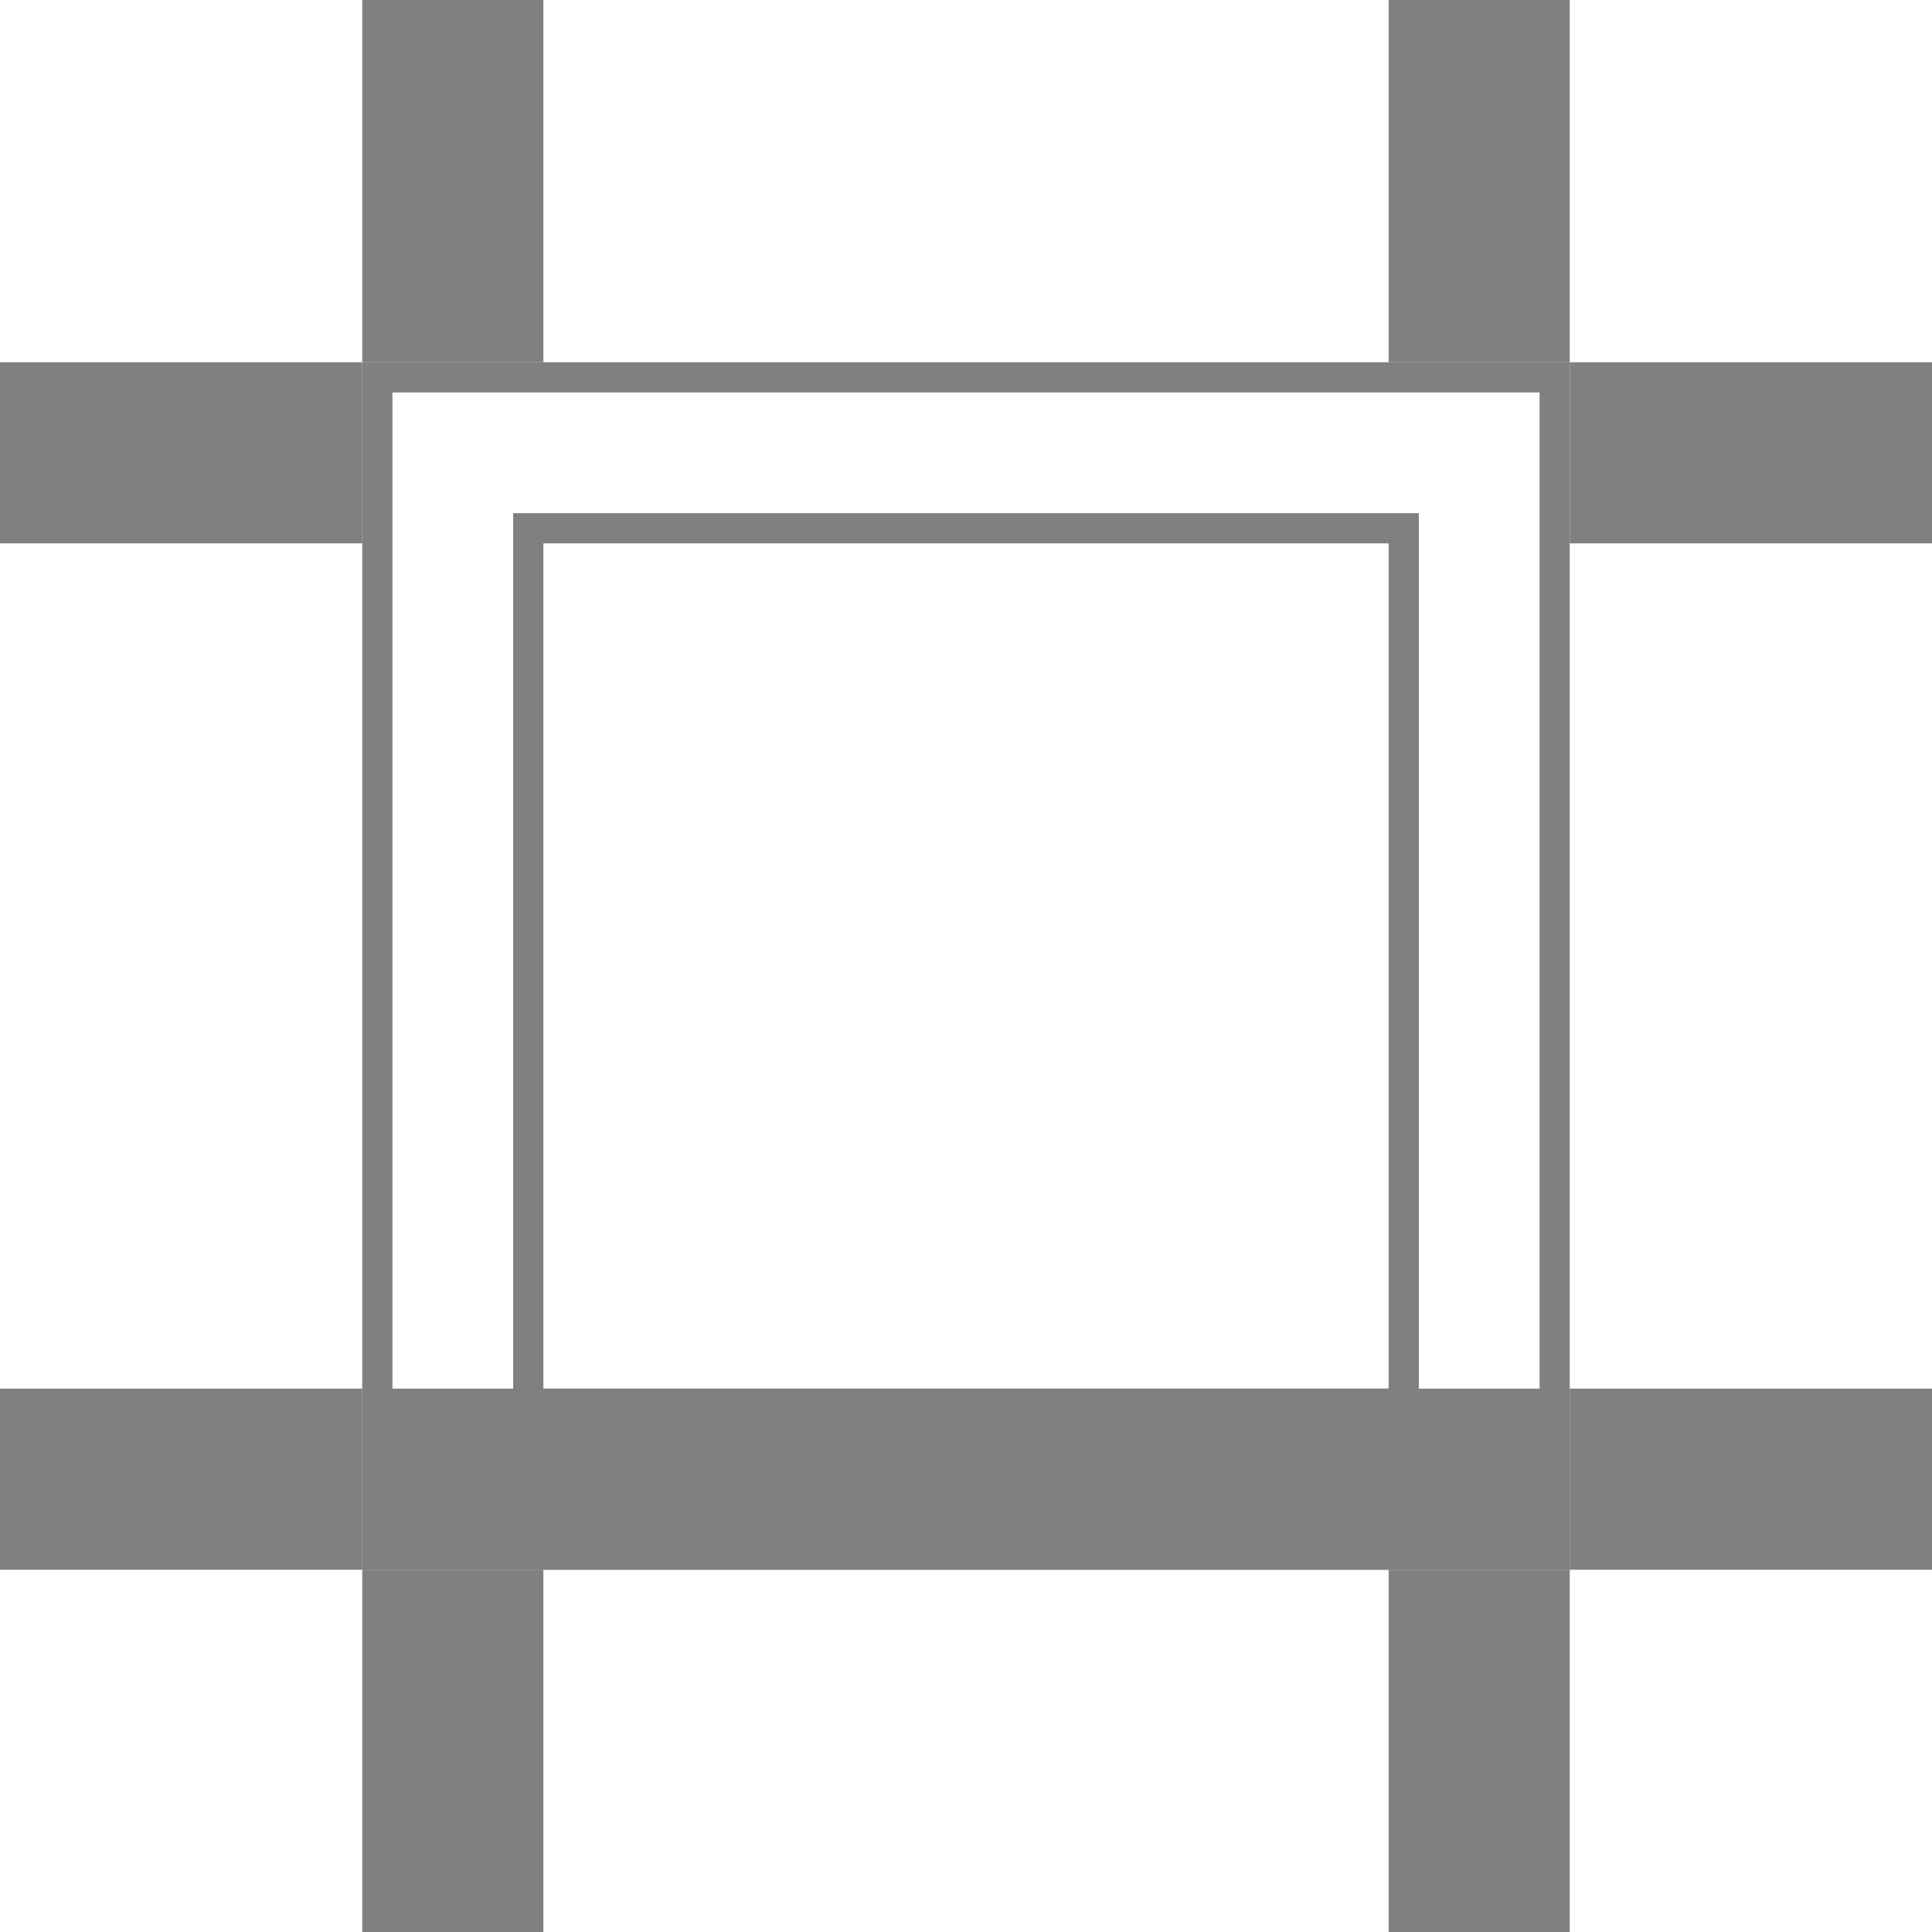
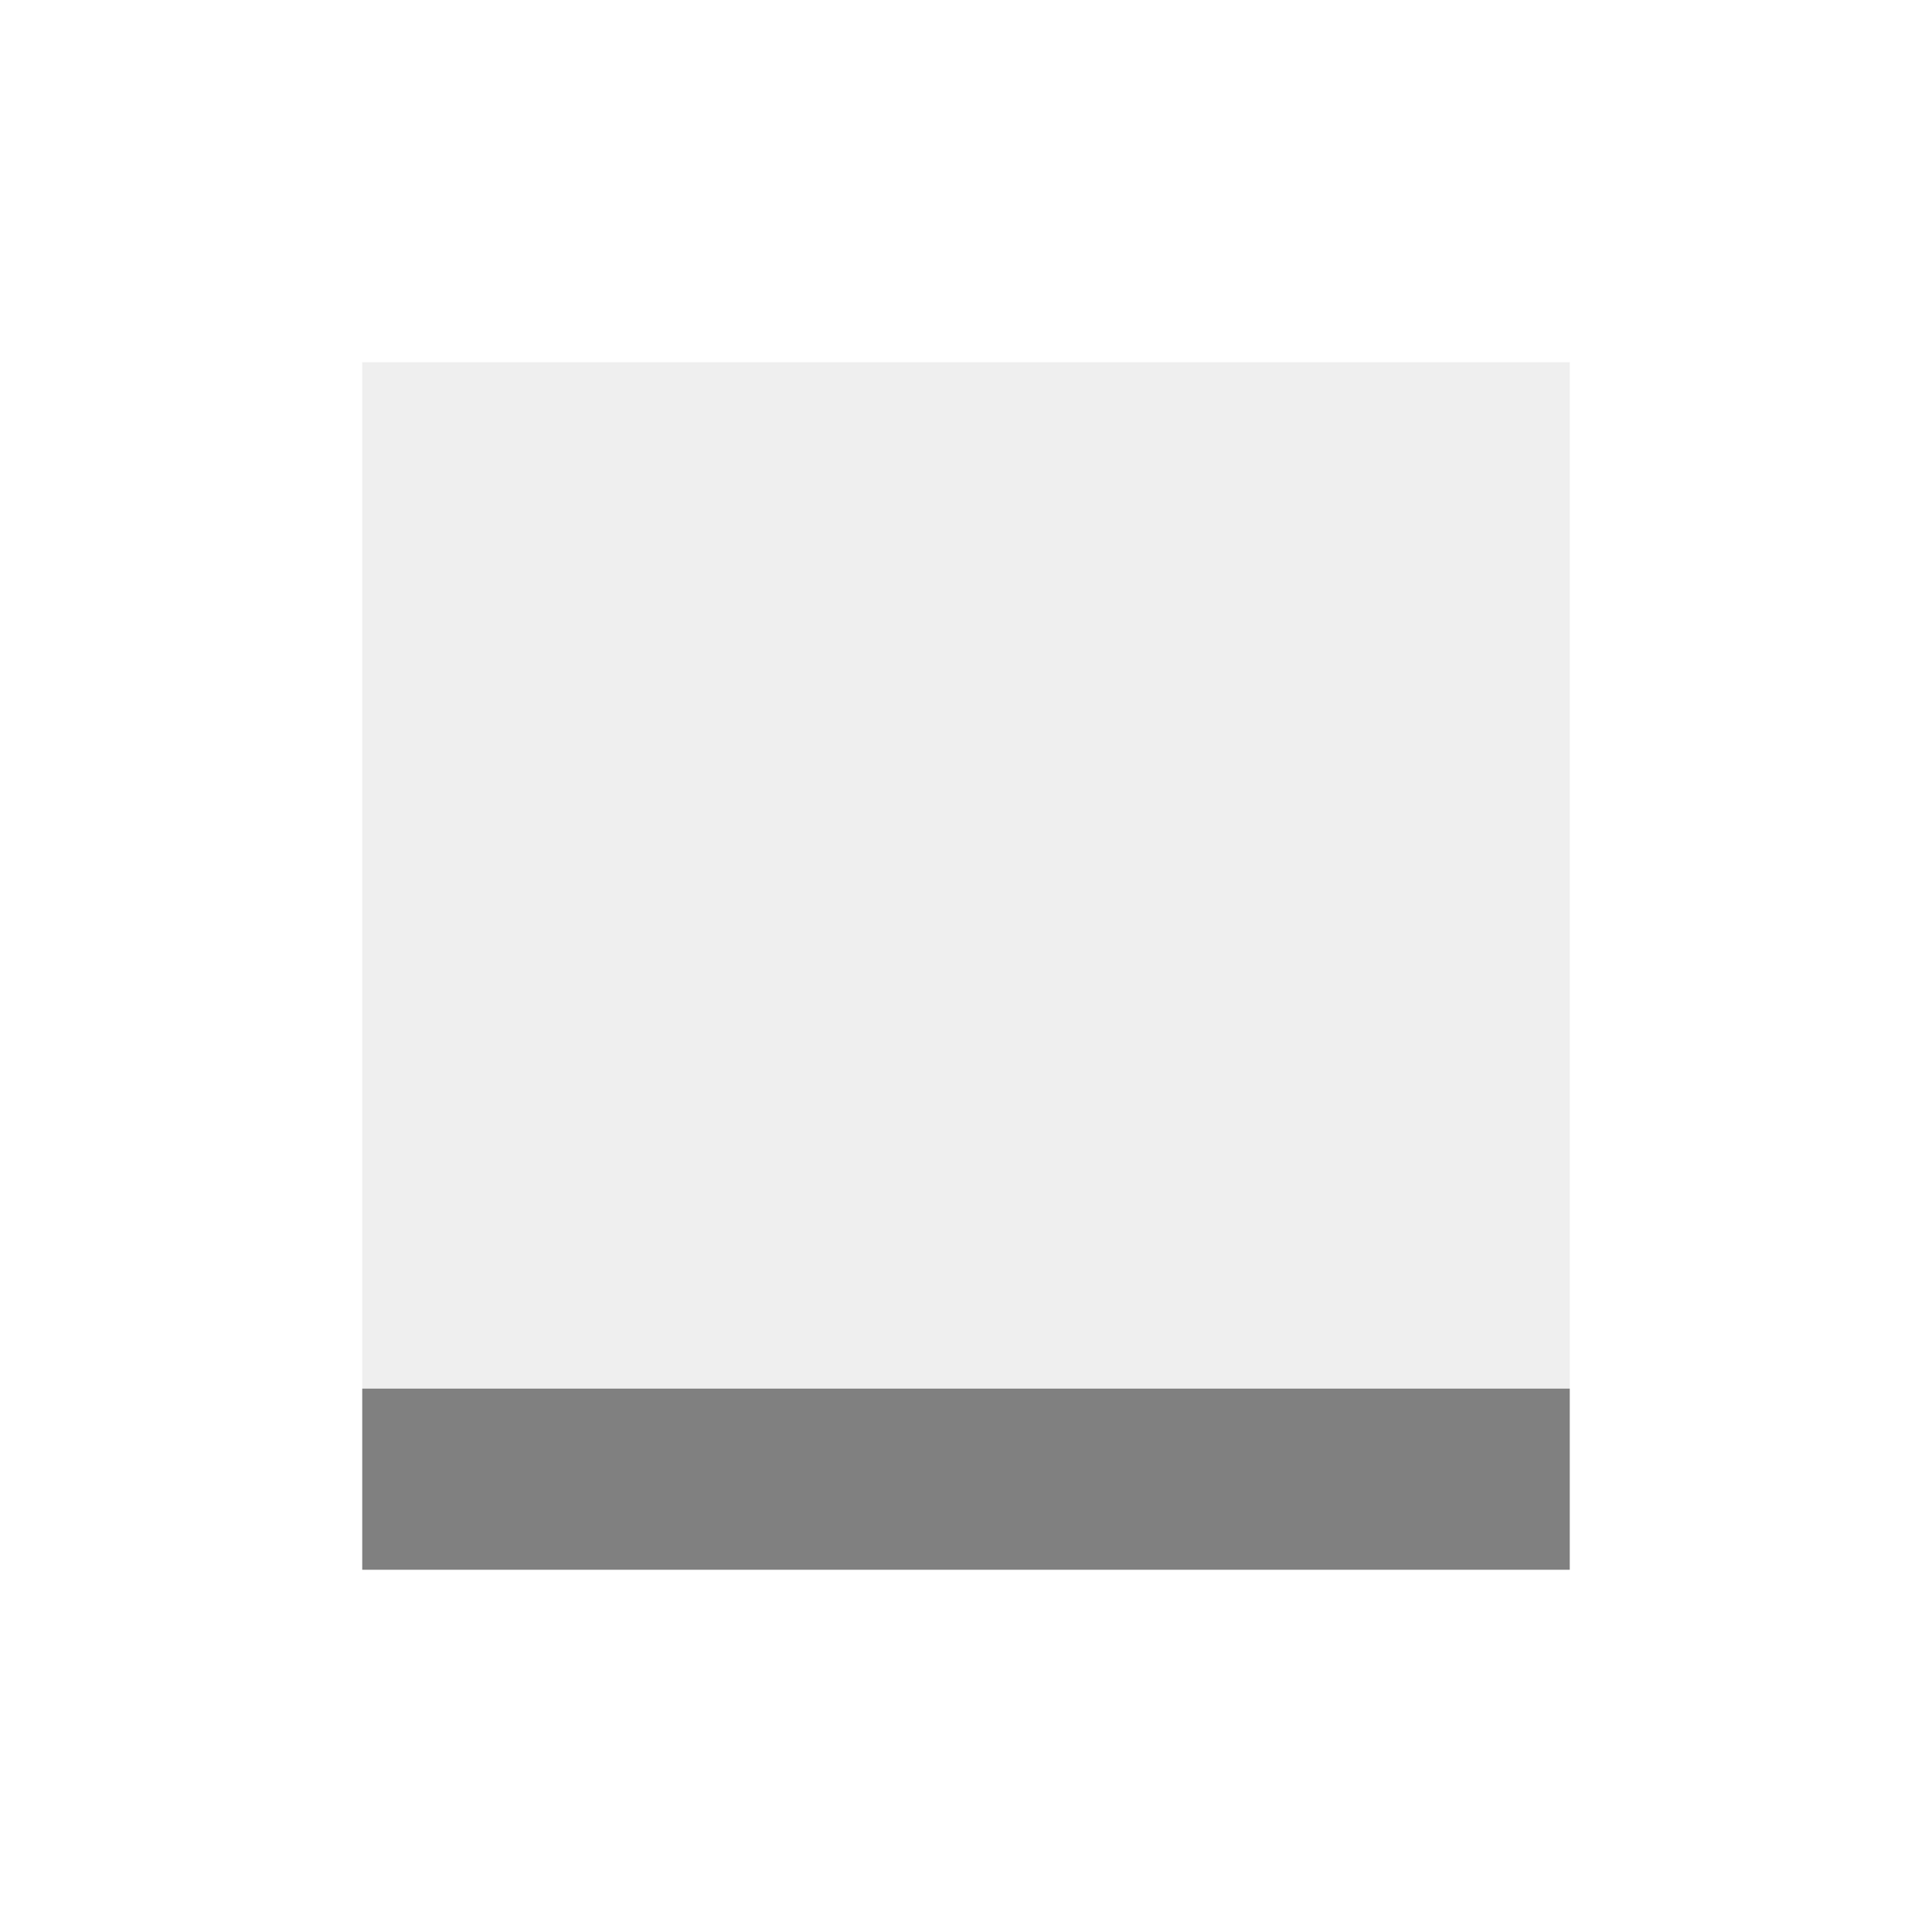
<svg xmlns="http://www.w3.org/2000/svg" width="32px" height="32px" id="svg5078" version="1.1">
  <defs id="defs5080" />
  <g id="layer1">
-     <path style="fill:none;stroke:#808080;stroke-width:3;stroke-linecap:butt;stroke-linejoin:miter;stroke-miterlimit:4;stroke-opacity:1;stroke-dasharray:none" d="m 7.5,0 0,6" id="path6171" />
-     <path id="path6173" d="m 24.5,0 0,6" style="fill:none;stroke:#808080;stroke-width:3;stroke-linecap:butt;stroke-linejoin:miter;stroke-miterlimit:4;stroke-opacity:1;stroke-dasharray:none" />
-     <path style="fill:none;stroke:#808080;stroke-width:3;stroke-linecap:butt;stroke-linejoin:miter;stroke-miterlimit:4;stroke-opacity:1;stroke-dasharray:none" d="m 7.5,26 0,6" id="path6175" />
-     <path id="path6177" d="m 24.5,26 0,6" style="fill:none;stroke:#808080;stroke-width:3;stroke-linecap:butt;stroke-linejoin:miter;stroke-miterlimit:4;stroke-opacity:1;stroke-dasharray:none" />
-     <path id="path6187" d="m 6,7.5 -6,0" style="fill:none;stroke:#808080;stroke-width:3;stroke-linecap:butt;stroke-linejoin:miter;stroke-miterlimit:4;stroke-opacity:1;stroke-dasharray:none" />
-     <path style="fill:none;stroke:#808080;stroke-width:3;stroke-linecap:butt;stroke-linejoin:miter;stroke-miterlimit:4;stroke-opacity:1;stroke-dasharray:none" d="m 32,7.5 -6,0" id="path6189" />
-     <path id="path6191" d="m 32,24.5 -6,0" style="fill:none;stroke:#808080;stroke-width:3;stroke-linecap:butt;stroke-linejoin:miter;stroke-miterlimit:4;stroke-opacity:1;stroke-dasharray:none" />
-     <path style="fill:none;stroke:#808080;stroke-width:3;stroke-linecap:butt;stroke-linejoin:miter;stroke-miterlimit:4;stroke-opacity:1;stroke-dasharray:none" d="m 6,24.5 -6,0" id="path6193" />
-     <path style="fill:none;stroke:#808080;stroke-width:0.5;stroke-linecap:butt;stroke-linejoin:miter;stroke-miterlimit:4;stroke-opacity:1;stroke-dasharray:none" d="m 6.25,6.25 19.5,0 0,19.5 -19.5,0 z" id="path6195" />
-     <path id="path6197" d="m 8.75,8.75 14.5,0 0,14.5 -14.5,0 z" style="fill:none;stroke:#808080;stroke-width:0.5;stroke-linecap:butt;stroke-linejoin:miter;stroke-miterlimit:4;stroke-opacity:1;stroke-dasharray:none" />
+     <rect style="opacity:1;fill:#000000;fill-opacity:0.063;stroke:#404040;stroke-width:0;stroke-miterlimit:4;stroke-dasharray:none;stroke-opacity:1" id="rect6612" width="20" height="20" x="6" y="6" />
    <path style="fill:none;stroke:#808080;stroke-width:3;stroke-linecap:butt;stroke-linejoin:miter;stroke-miterlimit:4;stroke-dasharray:none;stroke-opacity:1" d="m 26,24.5 -20,0" id="path6258" />
  </g>
</svg>
